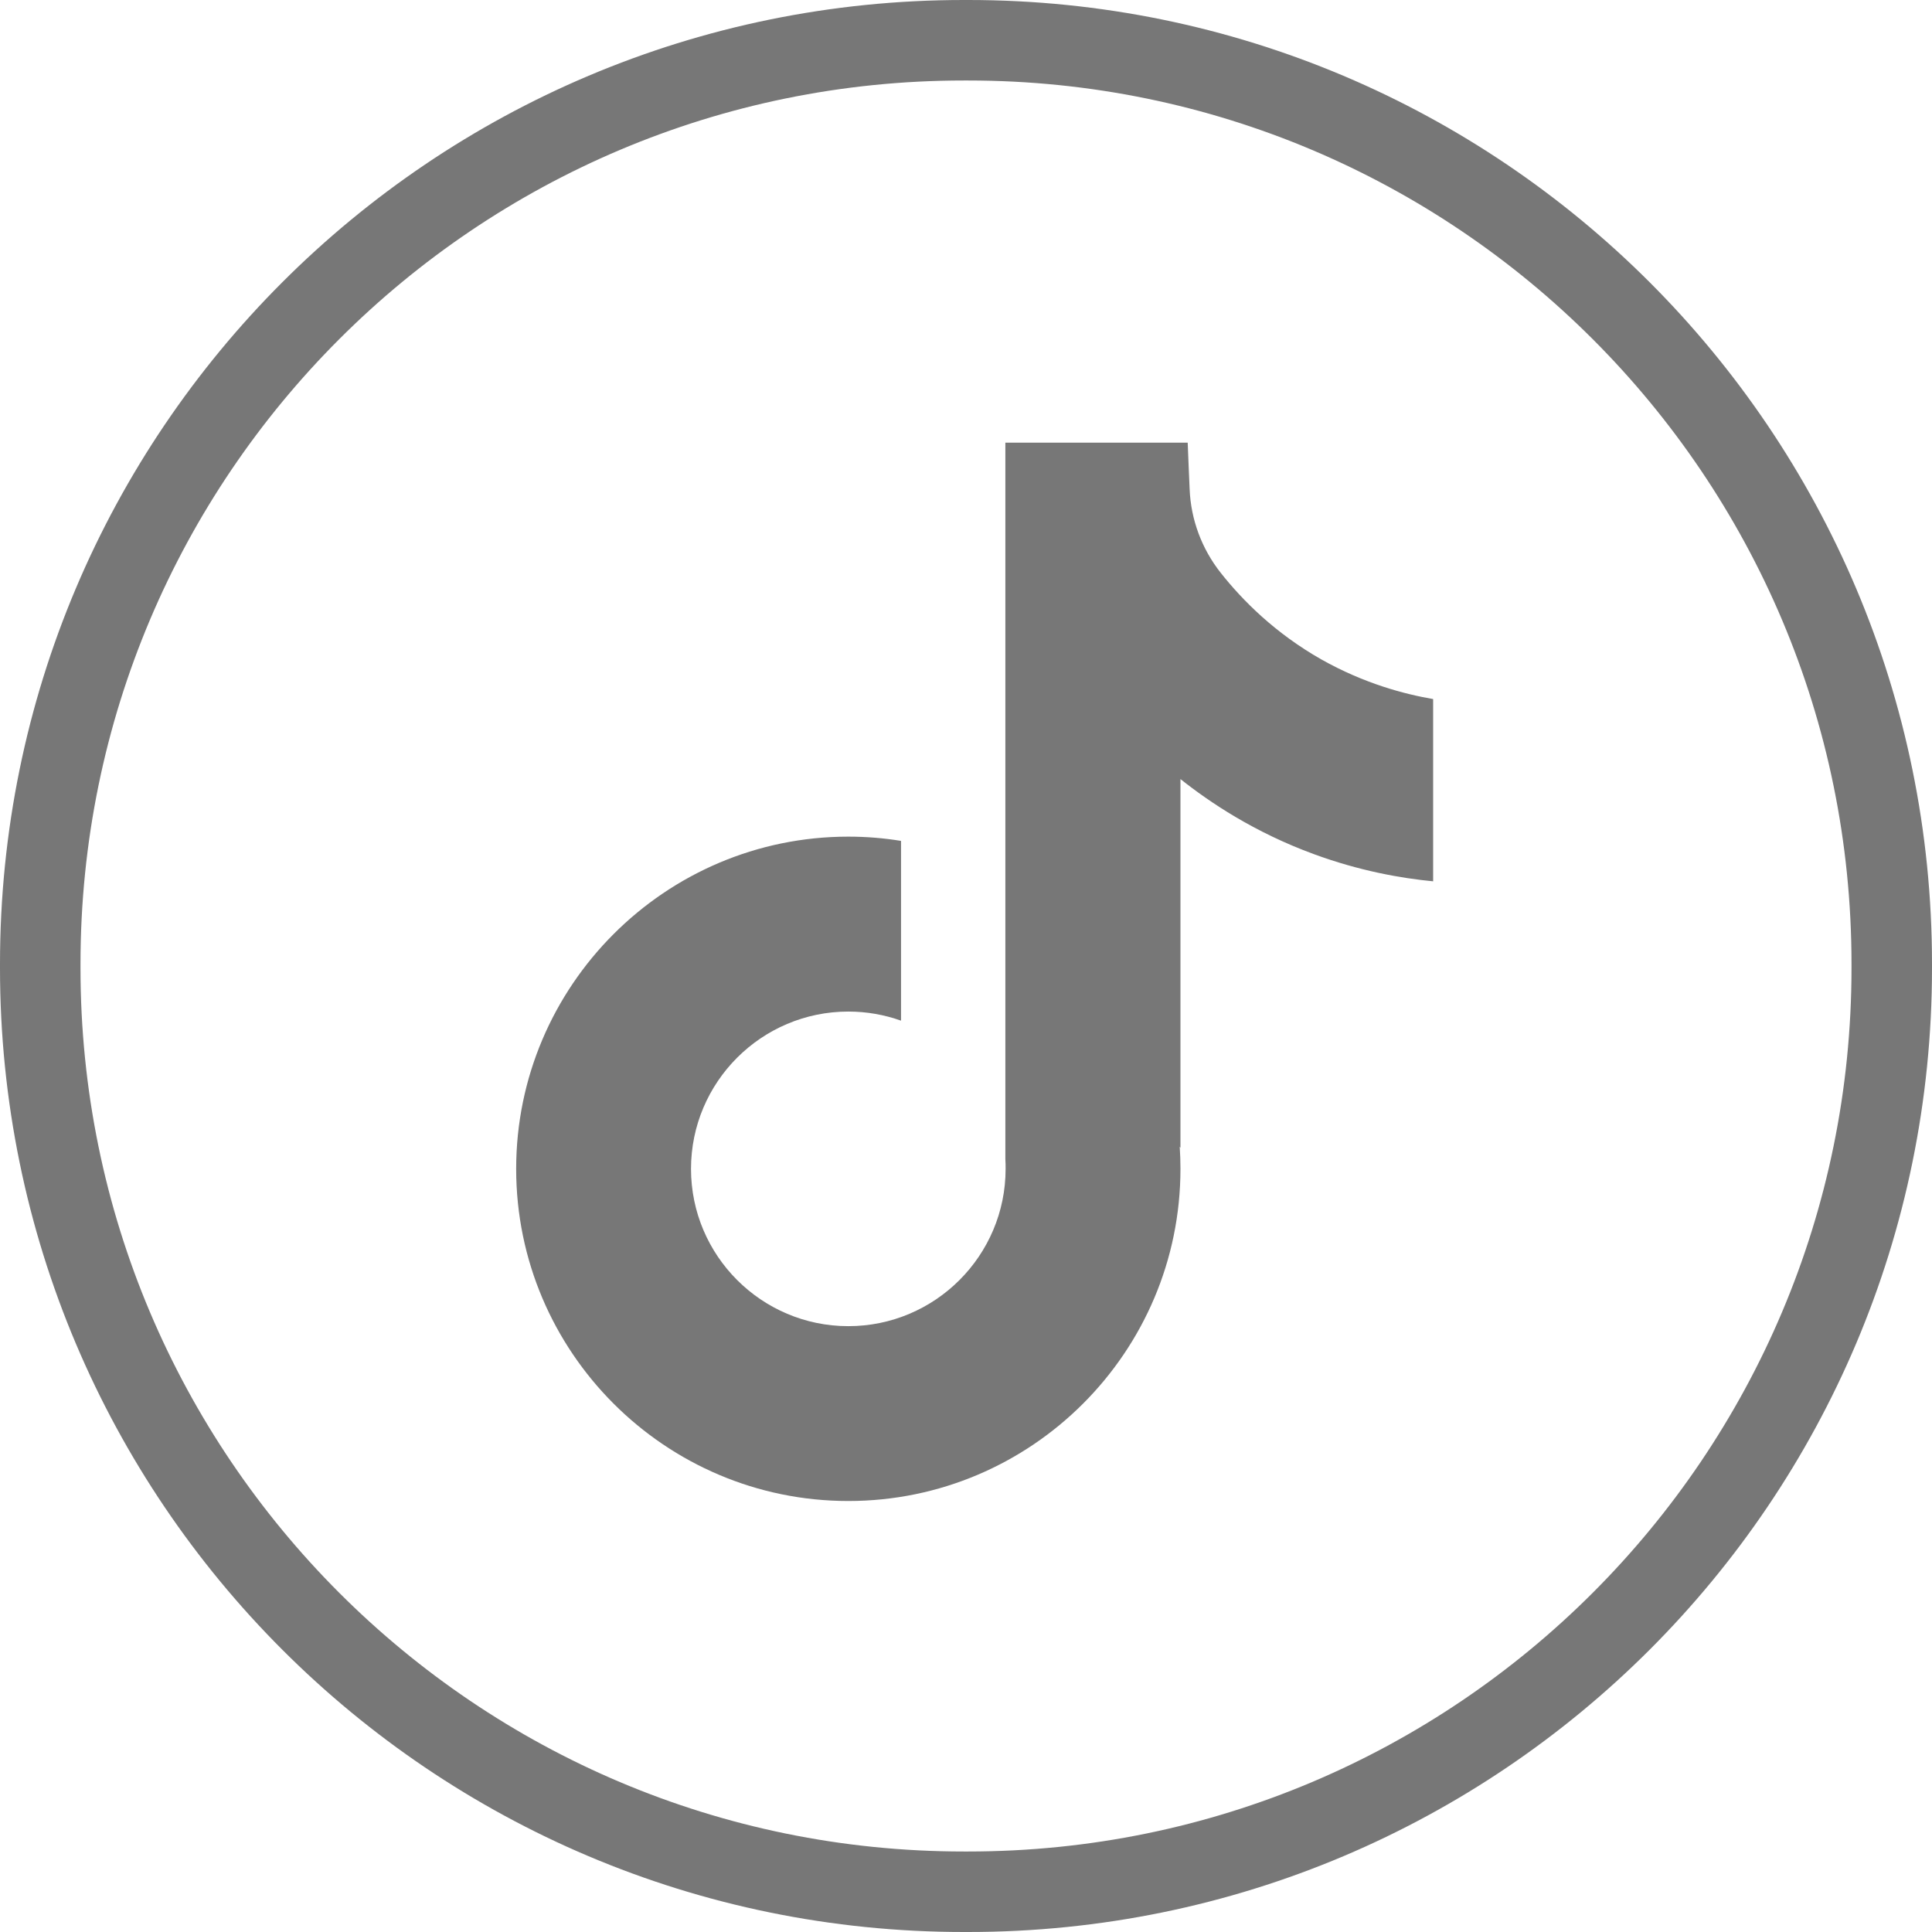
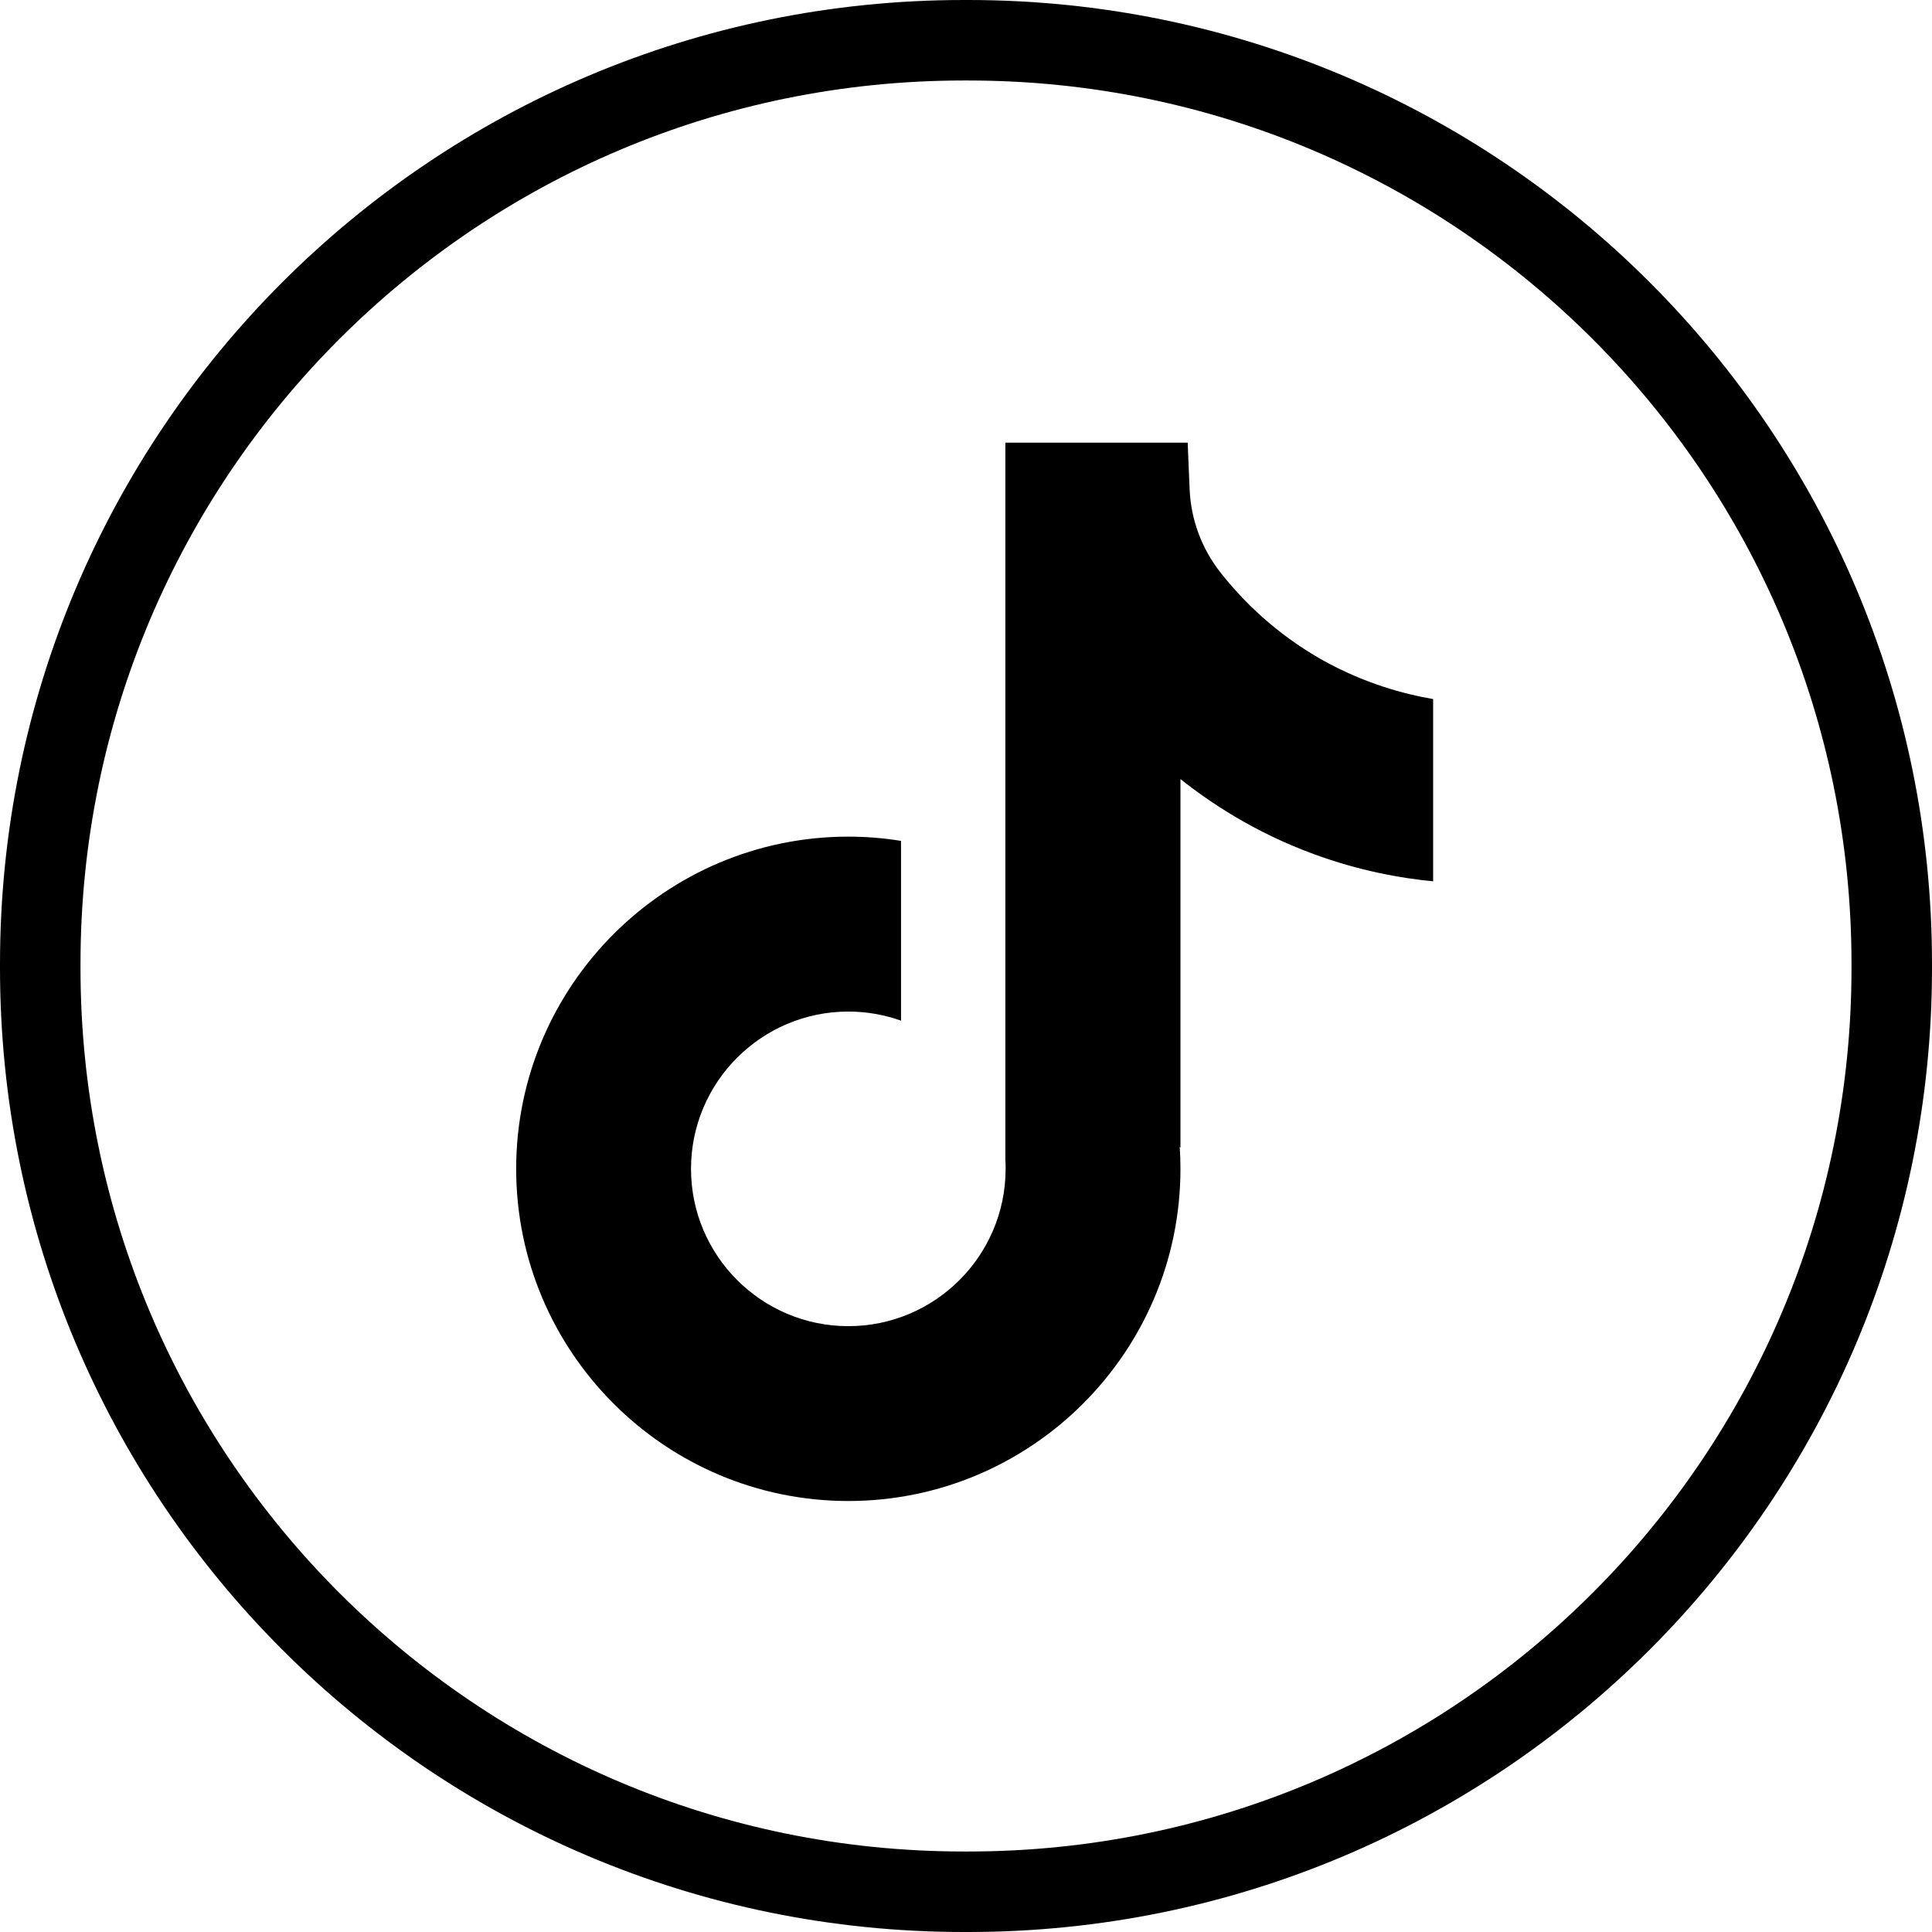
<svg xmlns="http://www.w3.org/2000/svg" width="24" height="24" viewBox="0 0 24 24" fill="none">
-   <path d="M11.973 0.5H12.027C18.363 0.5 23.5 5.636 23.5 11.973V12.027C23.5 18.363 18.363 23.5 12.027 23.5H11.973C5.636 23.5 0.5 18.363 0.5 12.027V11.973C0.5 5.636 5.636 0.5 11.973 0.5Z" stroke="#777777" />
-   <path d="M17.803 8.682V10.948C17.407 10.91 16.892 10.82 16.323 10.611C15.58 10.339 15.027 9.966 14.664 9.678V14.258L14.655 14.244C14.661 14.335 14.664 14.427 14.664 14.52C14.664 16.795 12.814 18.646 10.538 18.646C8.263 18.646 6.412 16.795 6.412 14.52C6.412 12.246 8.263 10.393 10.538 10.393C10.761 10.393 10.98 10.411 11.193 10.446V12.679C10.988 12.606 10.768 12.566 10.538 12.566C9.461 12.566 8.584 13.442 8.584 14.52C8.584 15.598 9.461 16.474 10.538 16.474C11.616 16.474 12.492 15.598 12.492 14.52C12.492 14.48 12.492 14.44 12.489 14.399V5.499H14.754C14.762 5.691 14.769 5.884 14.778 6.076C14.793 6.453 14.928 6.816 15.162 7.113C15.437 7.462 15.843 7.867 16.413 8.191C16.947 8.492 17.448 8.623 17.803 8.684V8.682Z" fill="#777777" />
+   <path d="M11.973 0.5H12.027C18.363 0.5 23.5 5.636 23.5 11.973V12.027C23.5 18.363 18.363 23.5 12.027 23.5H11.973C5.636 23.5 0.5 18.363 0.5 12.027V11.973C0.5 5.636 5.636 0.5 11.973 0.5Z" stroke="currentColor" />
+   <path d="M17.803 8.682V10.948C17.407 10.91 16.892 10.82 16.323 10.611C15.58 10.339 15.027 9.966 14.664 9.678V14.258L14.655 14.244C14.661 14.335 14.664 14.427 14.664 14.52C14.664 16.795 12.814 18.646 10.538 18.646C8.263 18.646 6.412 16.795 6.412 14.52C6.412 12.246 8.263 10.393 10.538 10.393C10.761 10.393 10.98 10.411 11.193 10.446V12.679C10.988 12.606 10.768 12.566 10.538 12.566C9.461 12.566 8.584 13.442 8.584 14.52C8.584 15.598 9.461 16.474 10.538 16.474C11.616 16.474 12.492 15.598 12.492 14.52C12.492 14.48 12.492 14.44 12.489 14.399V5.499H14.754C14.762 5.691 14.769 5.884 14.778 6.076C14.793 6.453 14.928 6.816 15.162 7.113C15.437 7.462 15.843 7.867 16.413 8.191C16.947 8.492 17.448 8.623 17.803 8.684V8.682Z" fill="currentColor" />
</svg>
